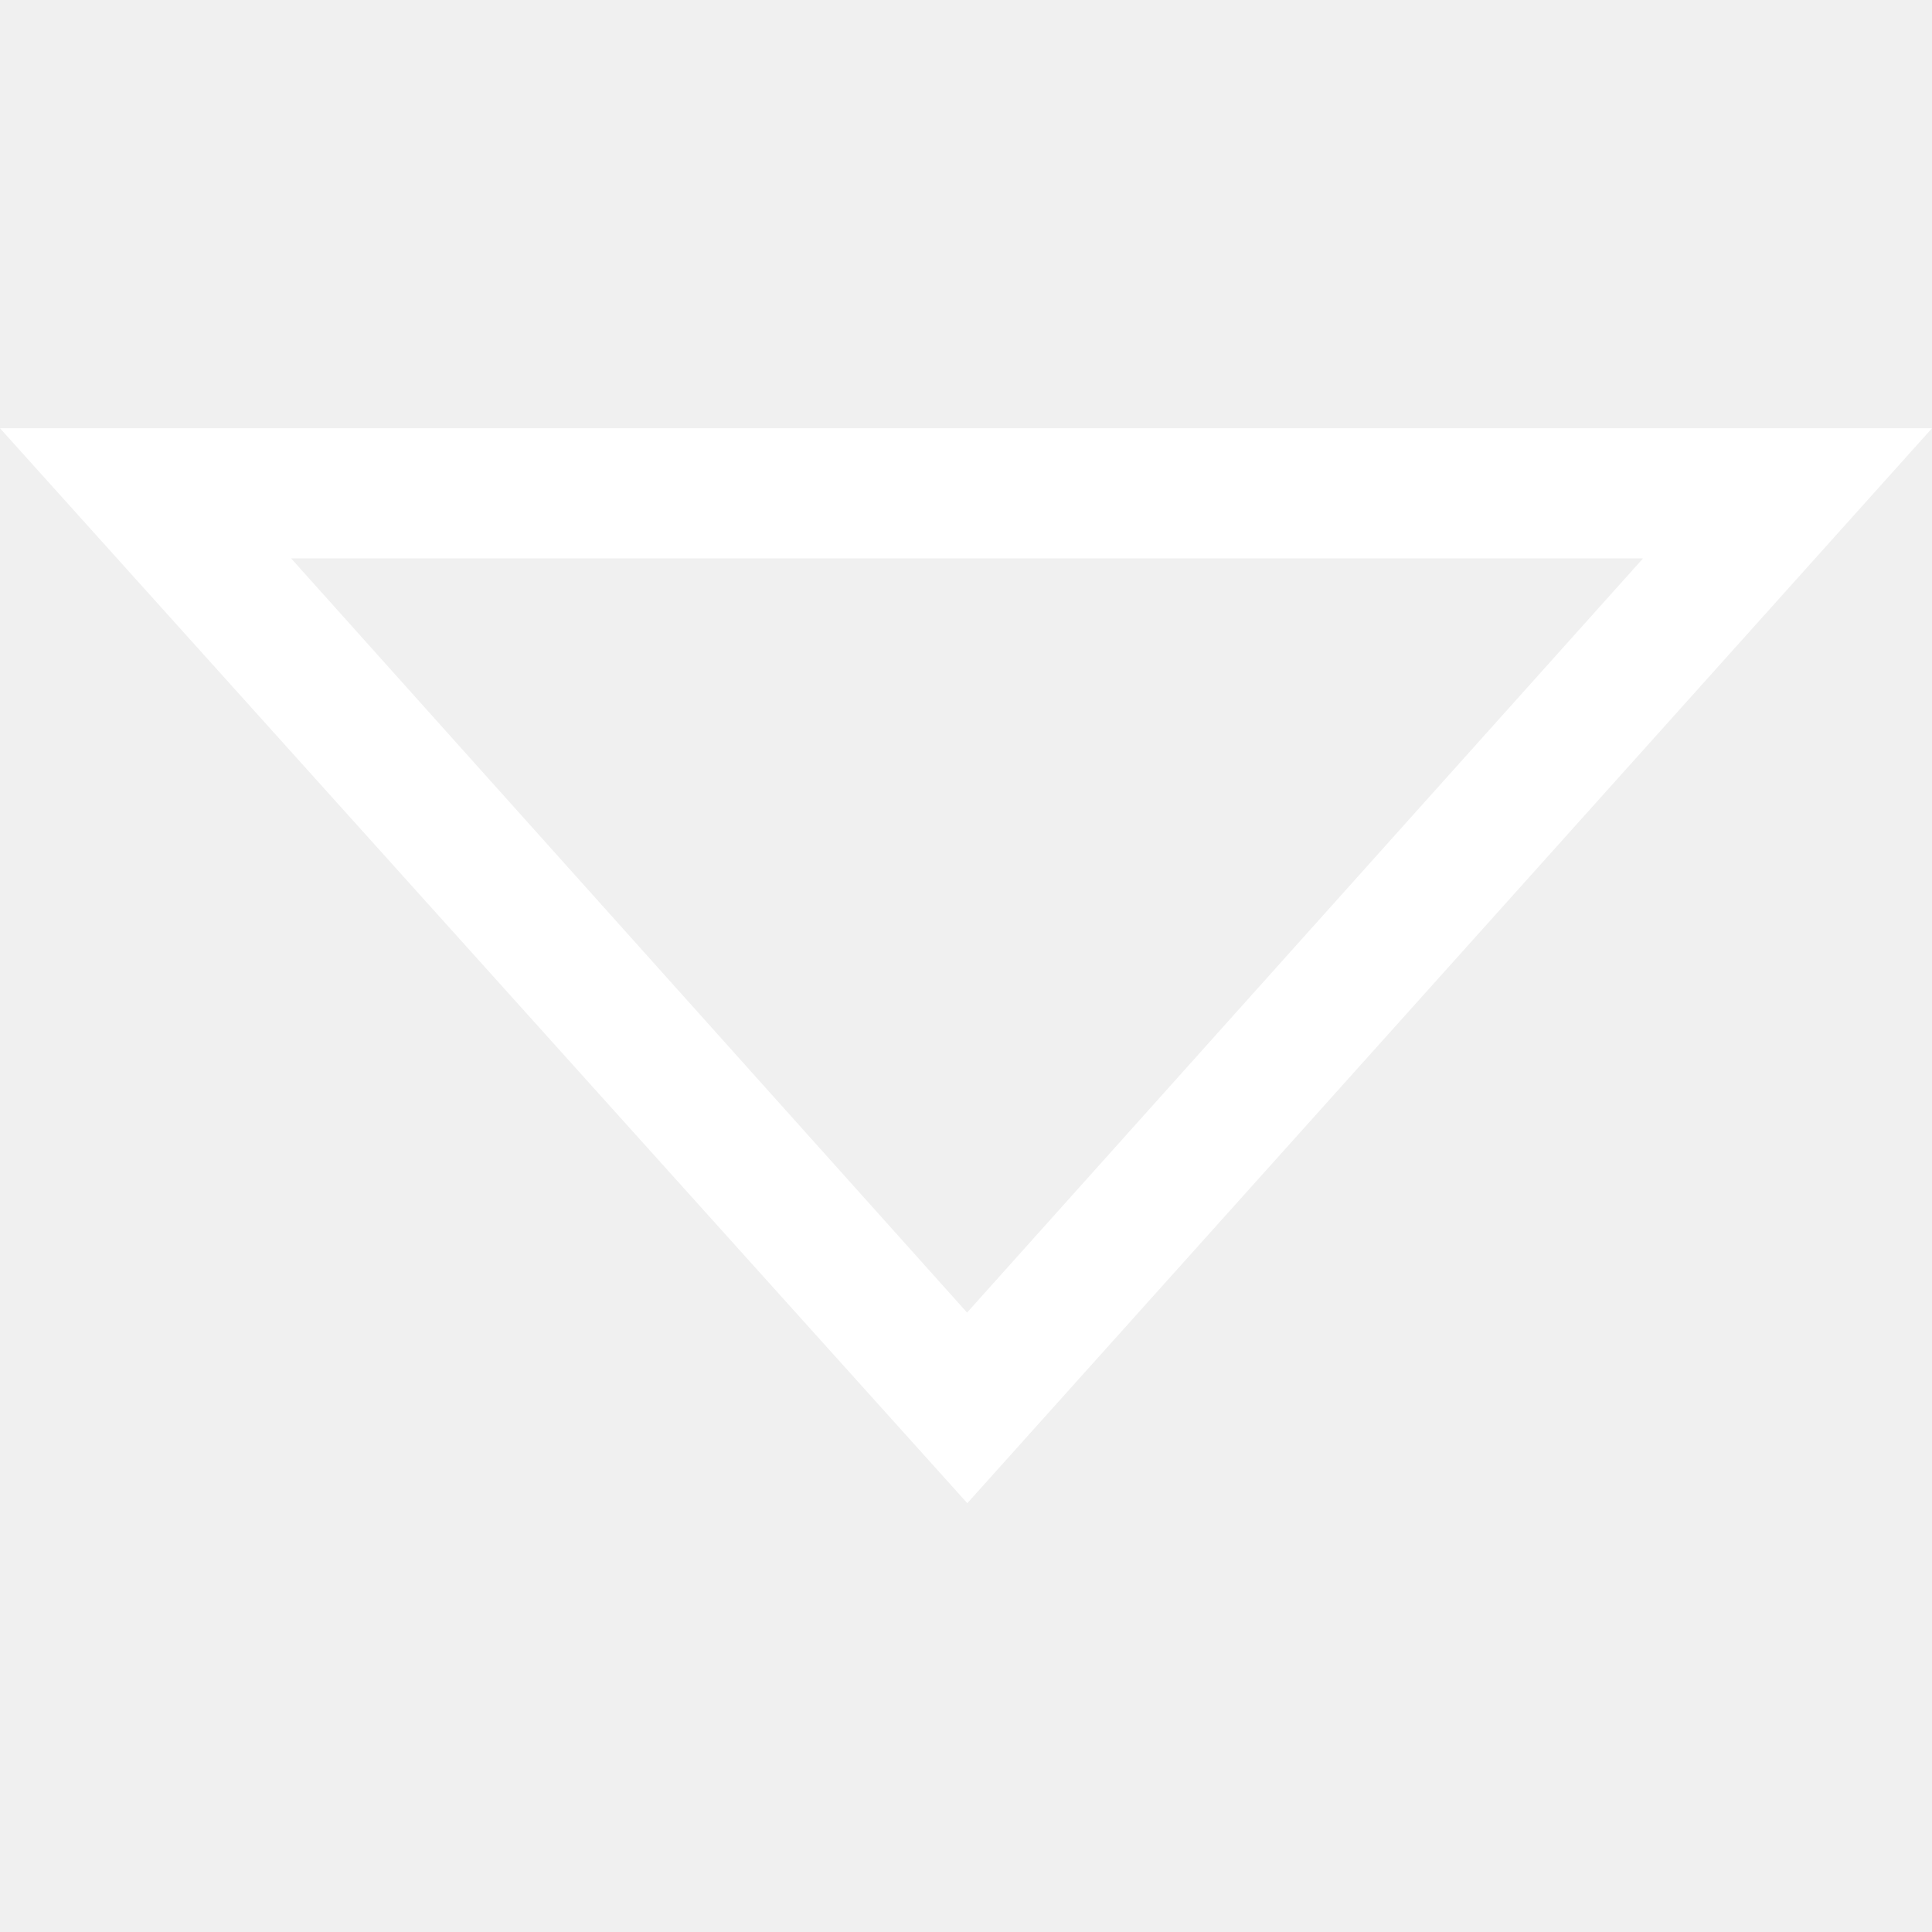
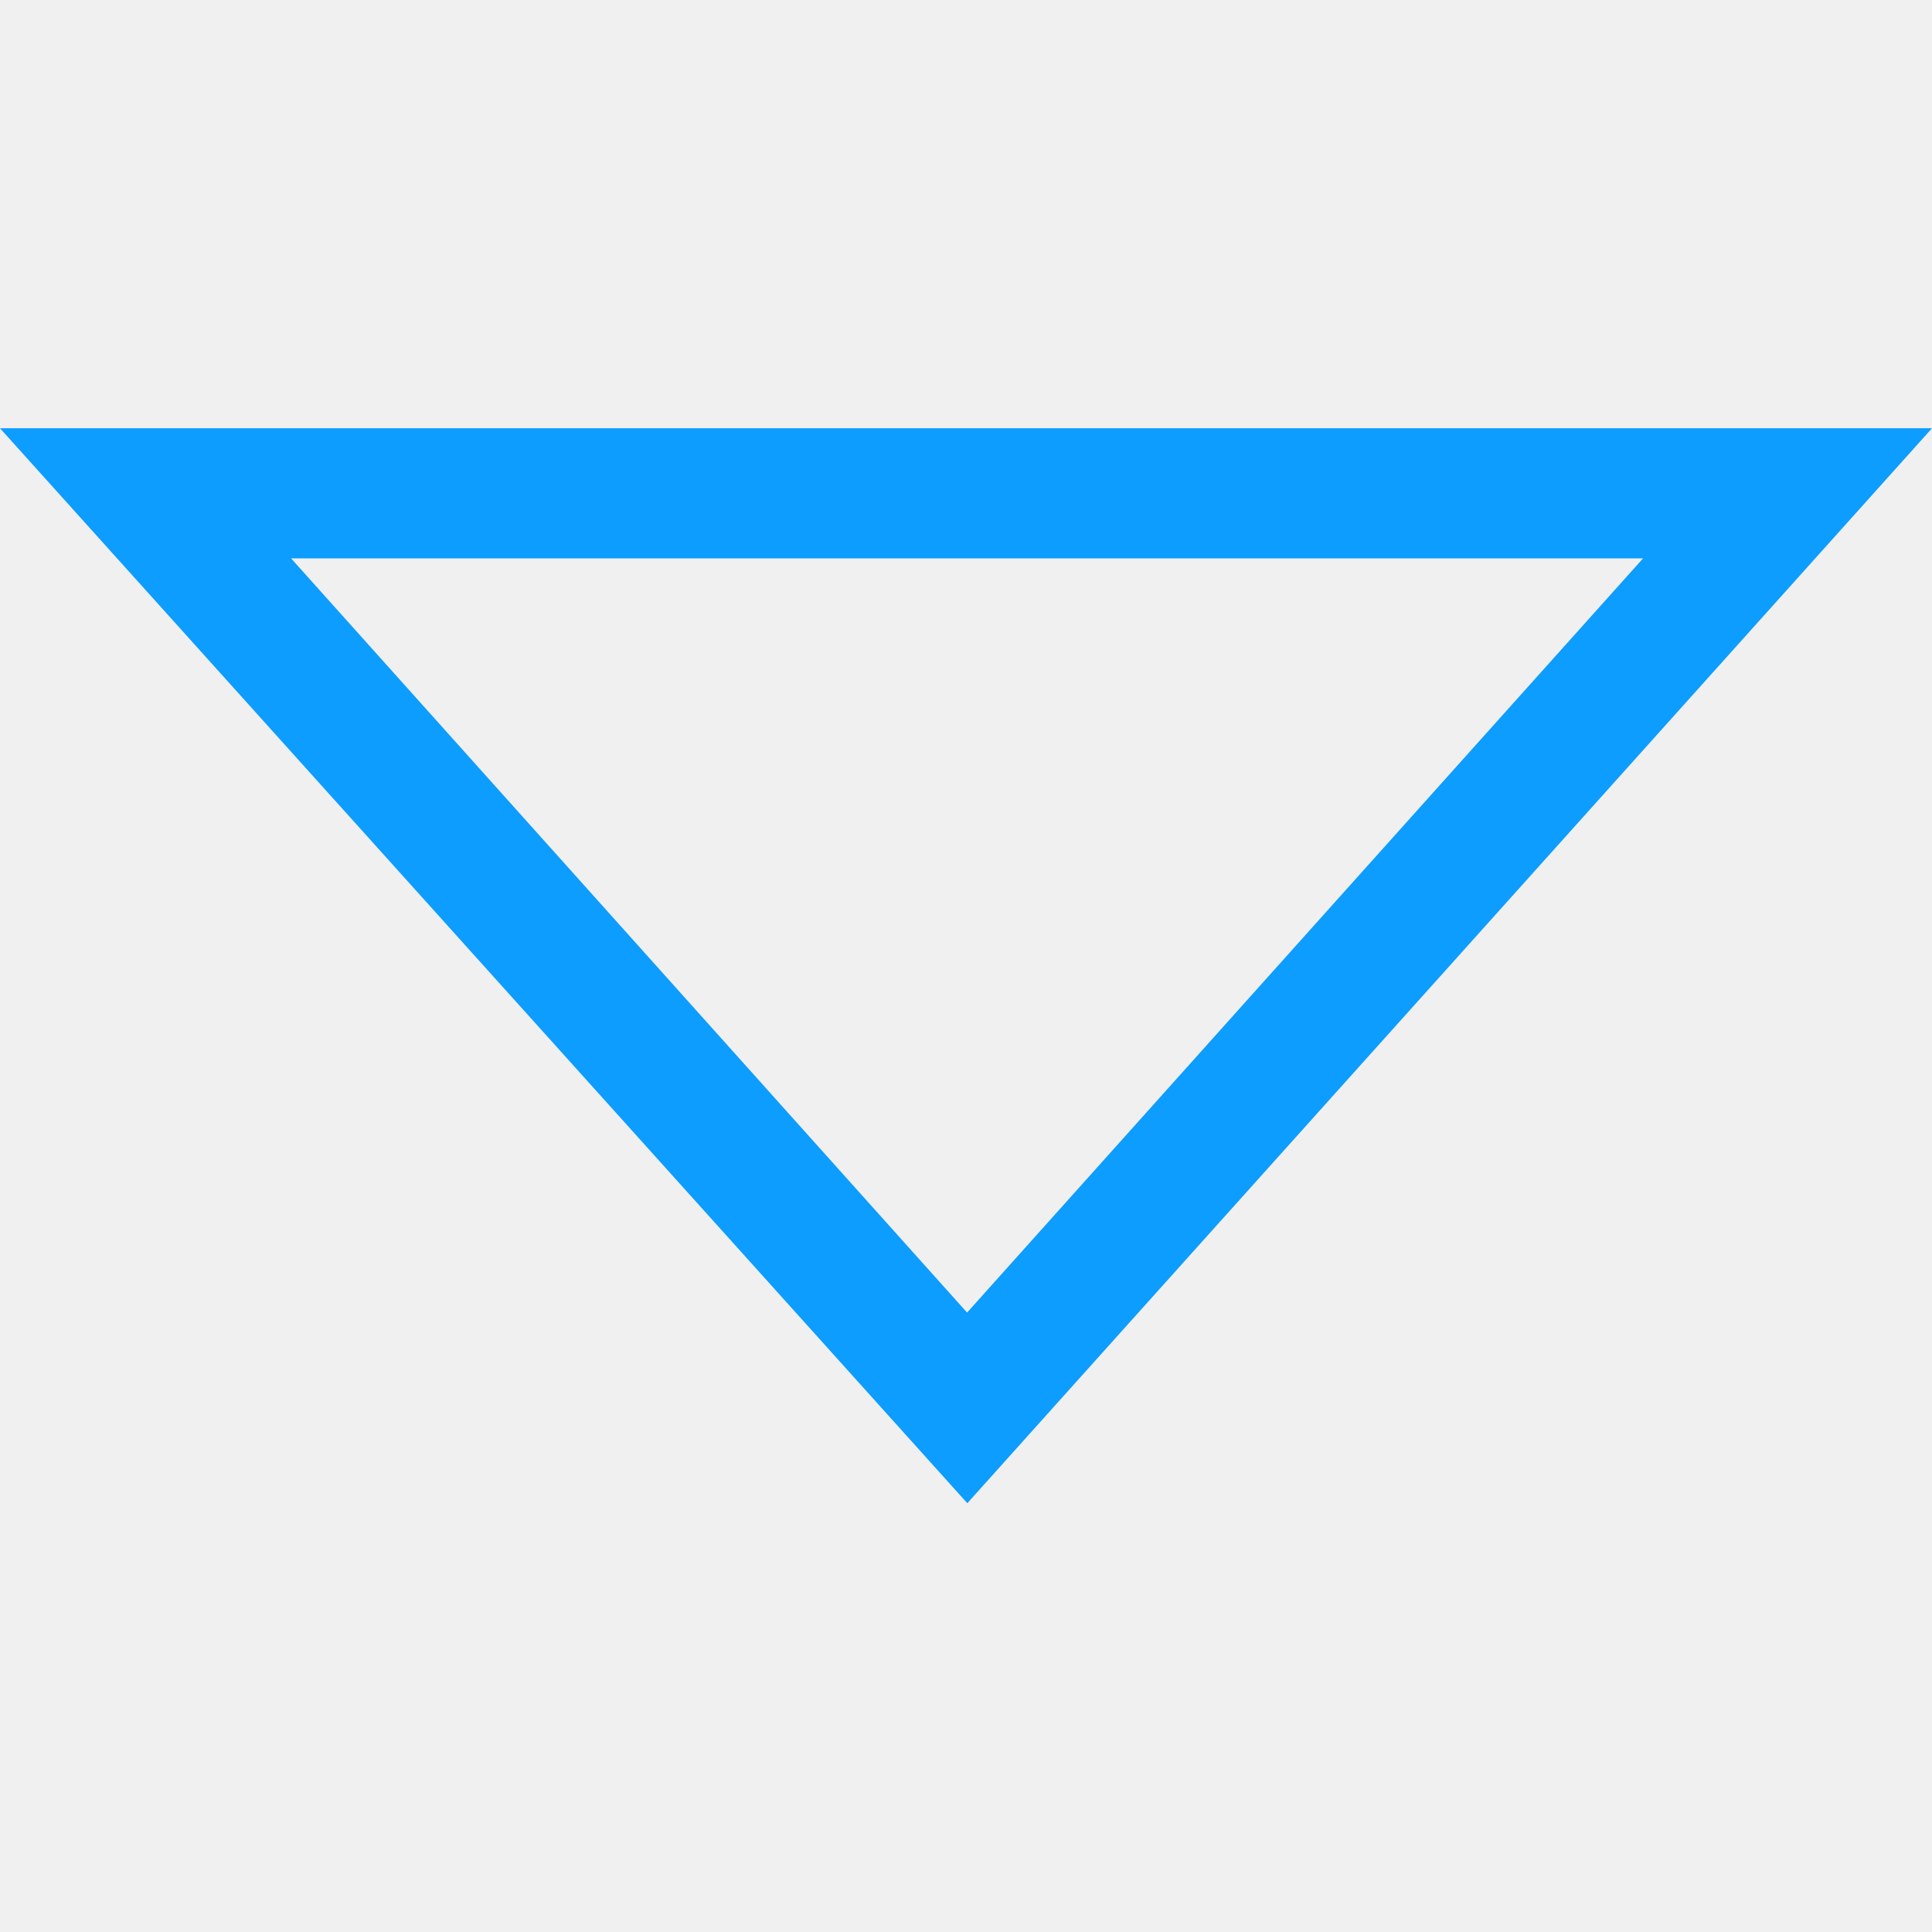
<svg xmlns="http://www.w3.org/2000/svg" width="500" height="500" viewBox="0 0 500 500" fill="none">
-   <path d="M0 110.833H500C414.882 205.67 333.663 296.236 250.34 389.031C166.956 296.36 85.799 206.166 0 110.833ZM250.279 339.693C309.768 273.332 366.597 209.88 425.22 144.509H75.337C134.642 210.685 190.789 273.332 250.279 339.693Z" fill="white" />
+   <path d="M0 110.833H500C414.882 205.67 333.663 296.236 250.34 389.031C166.956 296.36 85.799 206.166 0 110.833ZM250.279 339.693C309.768 273.332 366.597 209.88 425.22 144.509H75.337C134.642 210.685 190.789 273.332 250.279 339.693Z" fill="#0C9DFE" />
</svg>
